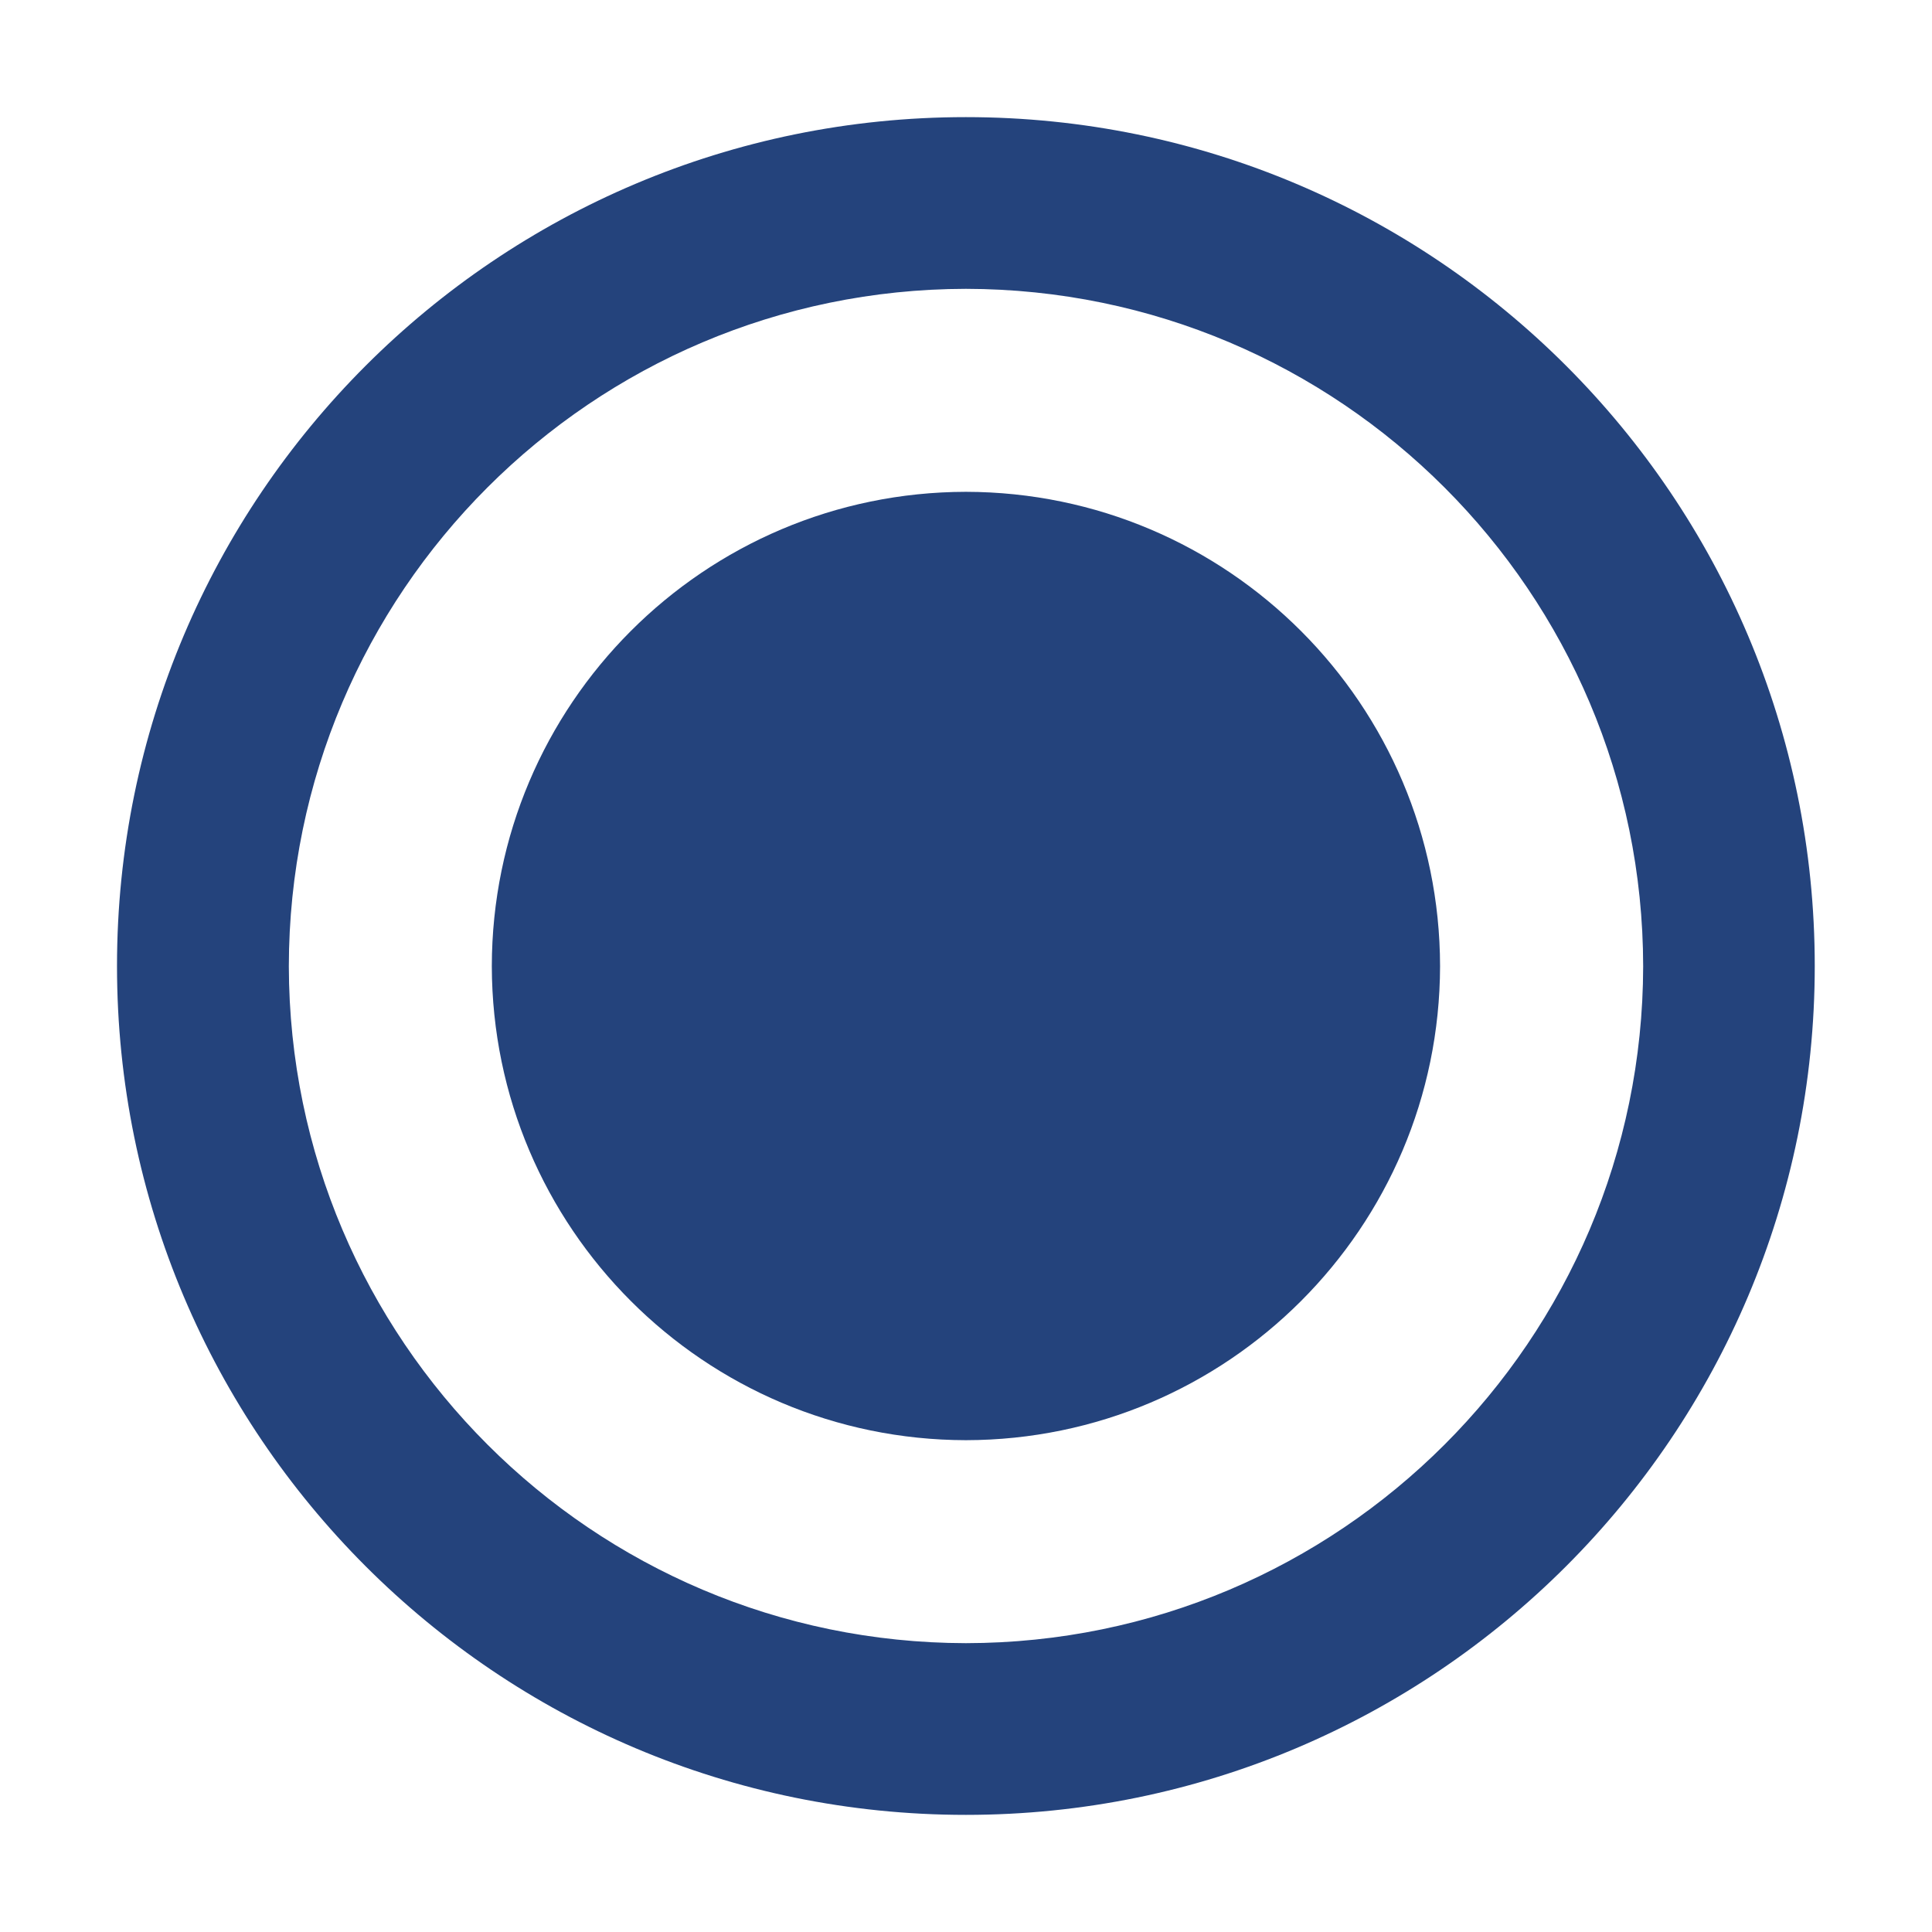
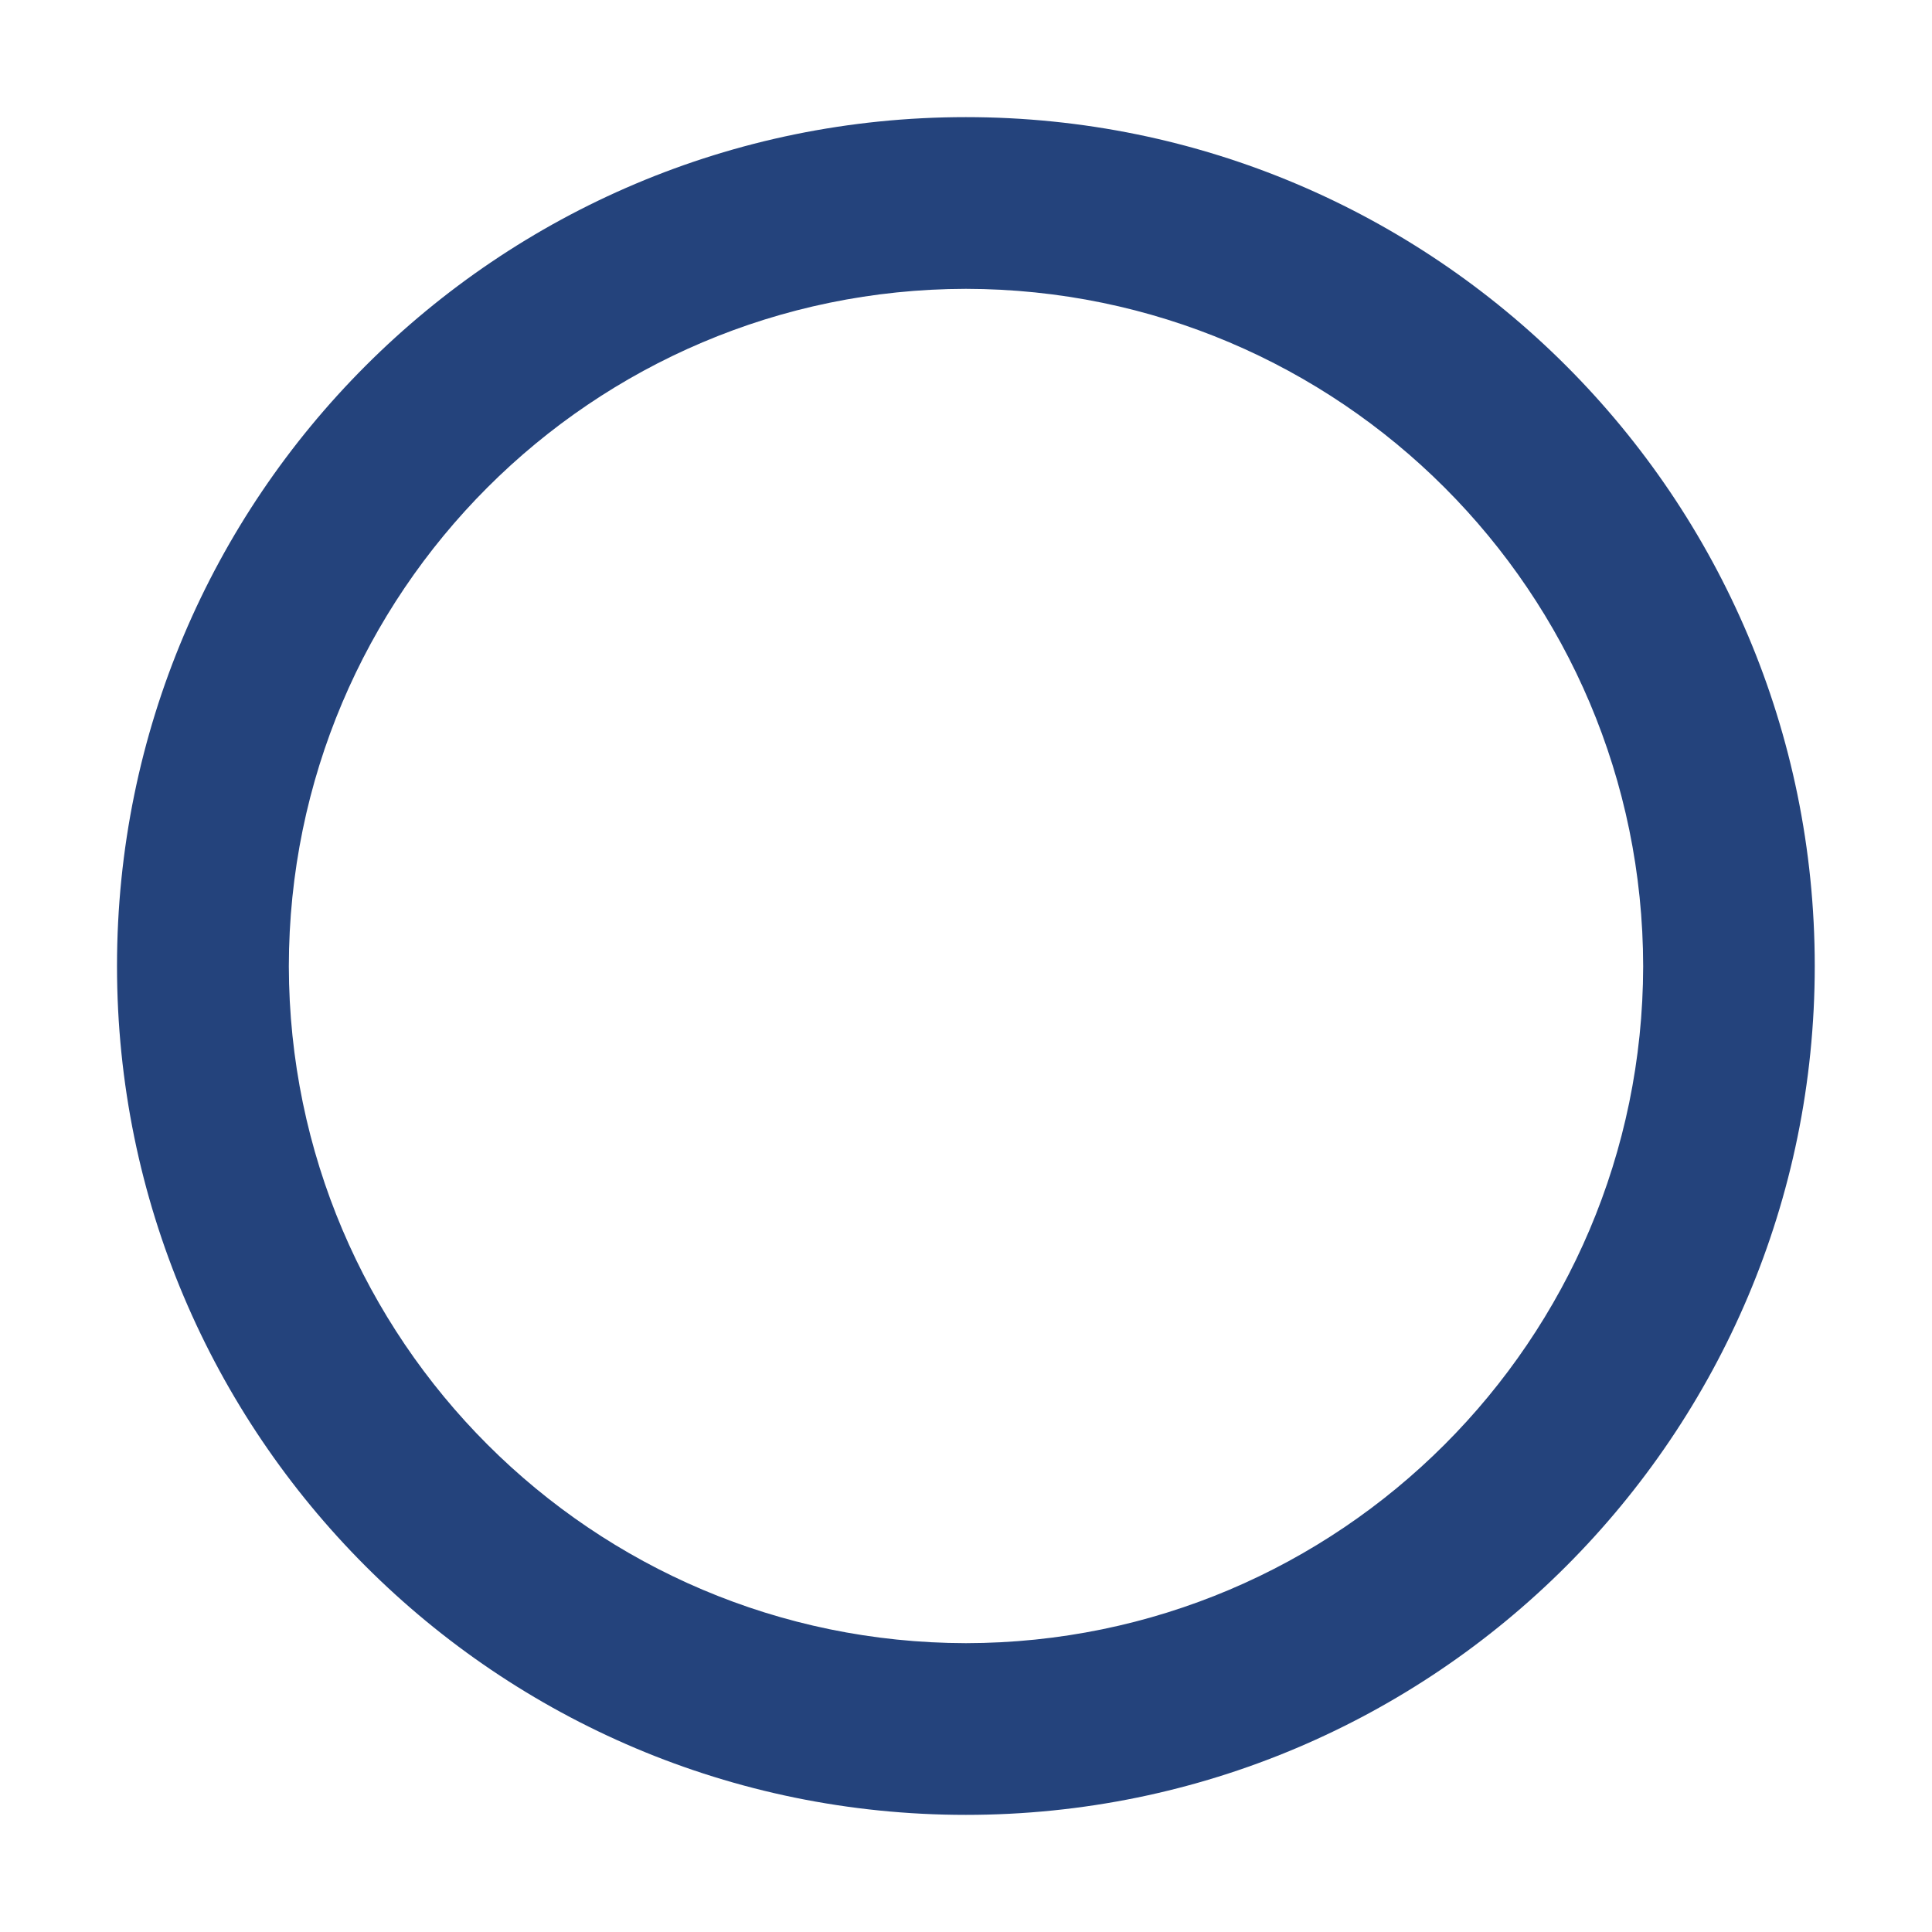
<svg xmlns="http://www.w3.org/2000/svg" width="16" height="16" viewBox="0 0 16 16" shape-rendering="geometricPrecision" fill="#24437c">
  <path d="M7.999.97a7.03 7.03 0 0 0 0 14.06 7.03 7.03 0 1 0 0-14.06zm0 12.638a5.616 5.616 0 0 1-5.607-5.605 5.616 5.616 0 0 1 5.607-5.611 5.617 5.617 0 0 1 5.609 5.611 5.615 5.615 0 0 1-5.609 5.605z" />
-   <path d="M7.999 11.927a3.933 3.933 0 0 1-3.926-3.925 3.933 3.933 0 0 1 3.926-3.929 3.934 3.934 0 0 1 3.927 3.929 3.933 3.933 0 0 1-3.927 3.925z" />
</svg>
